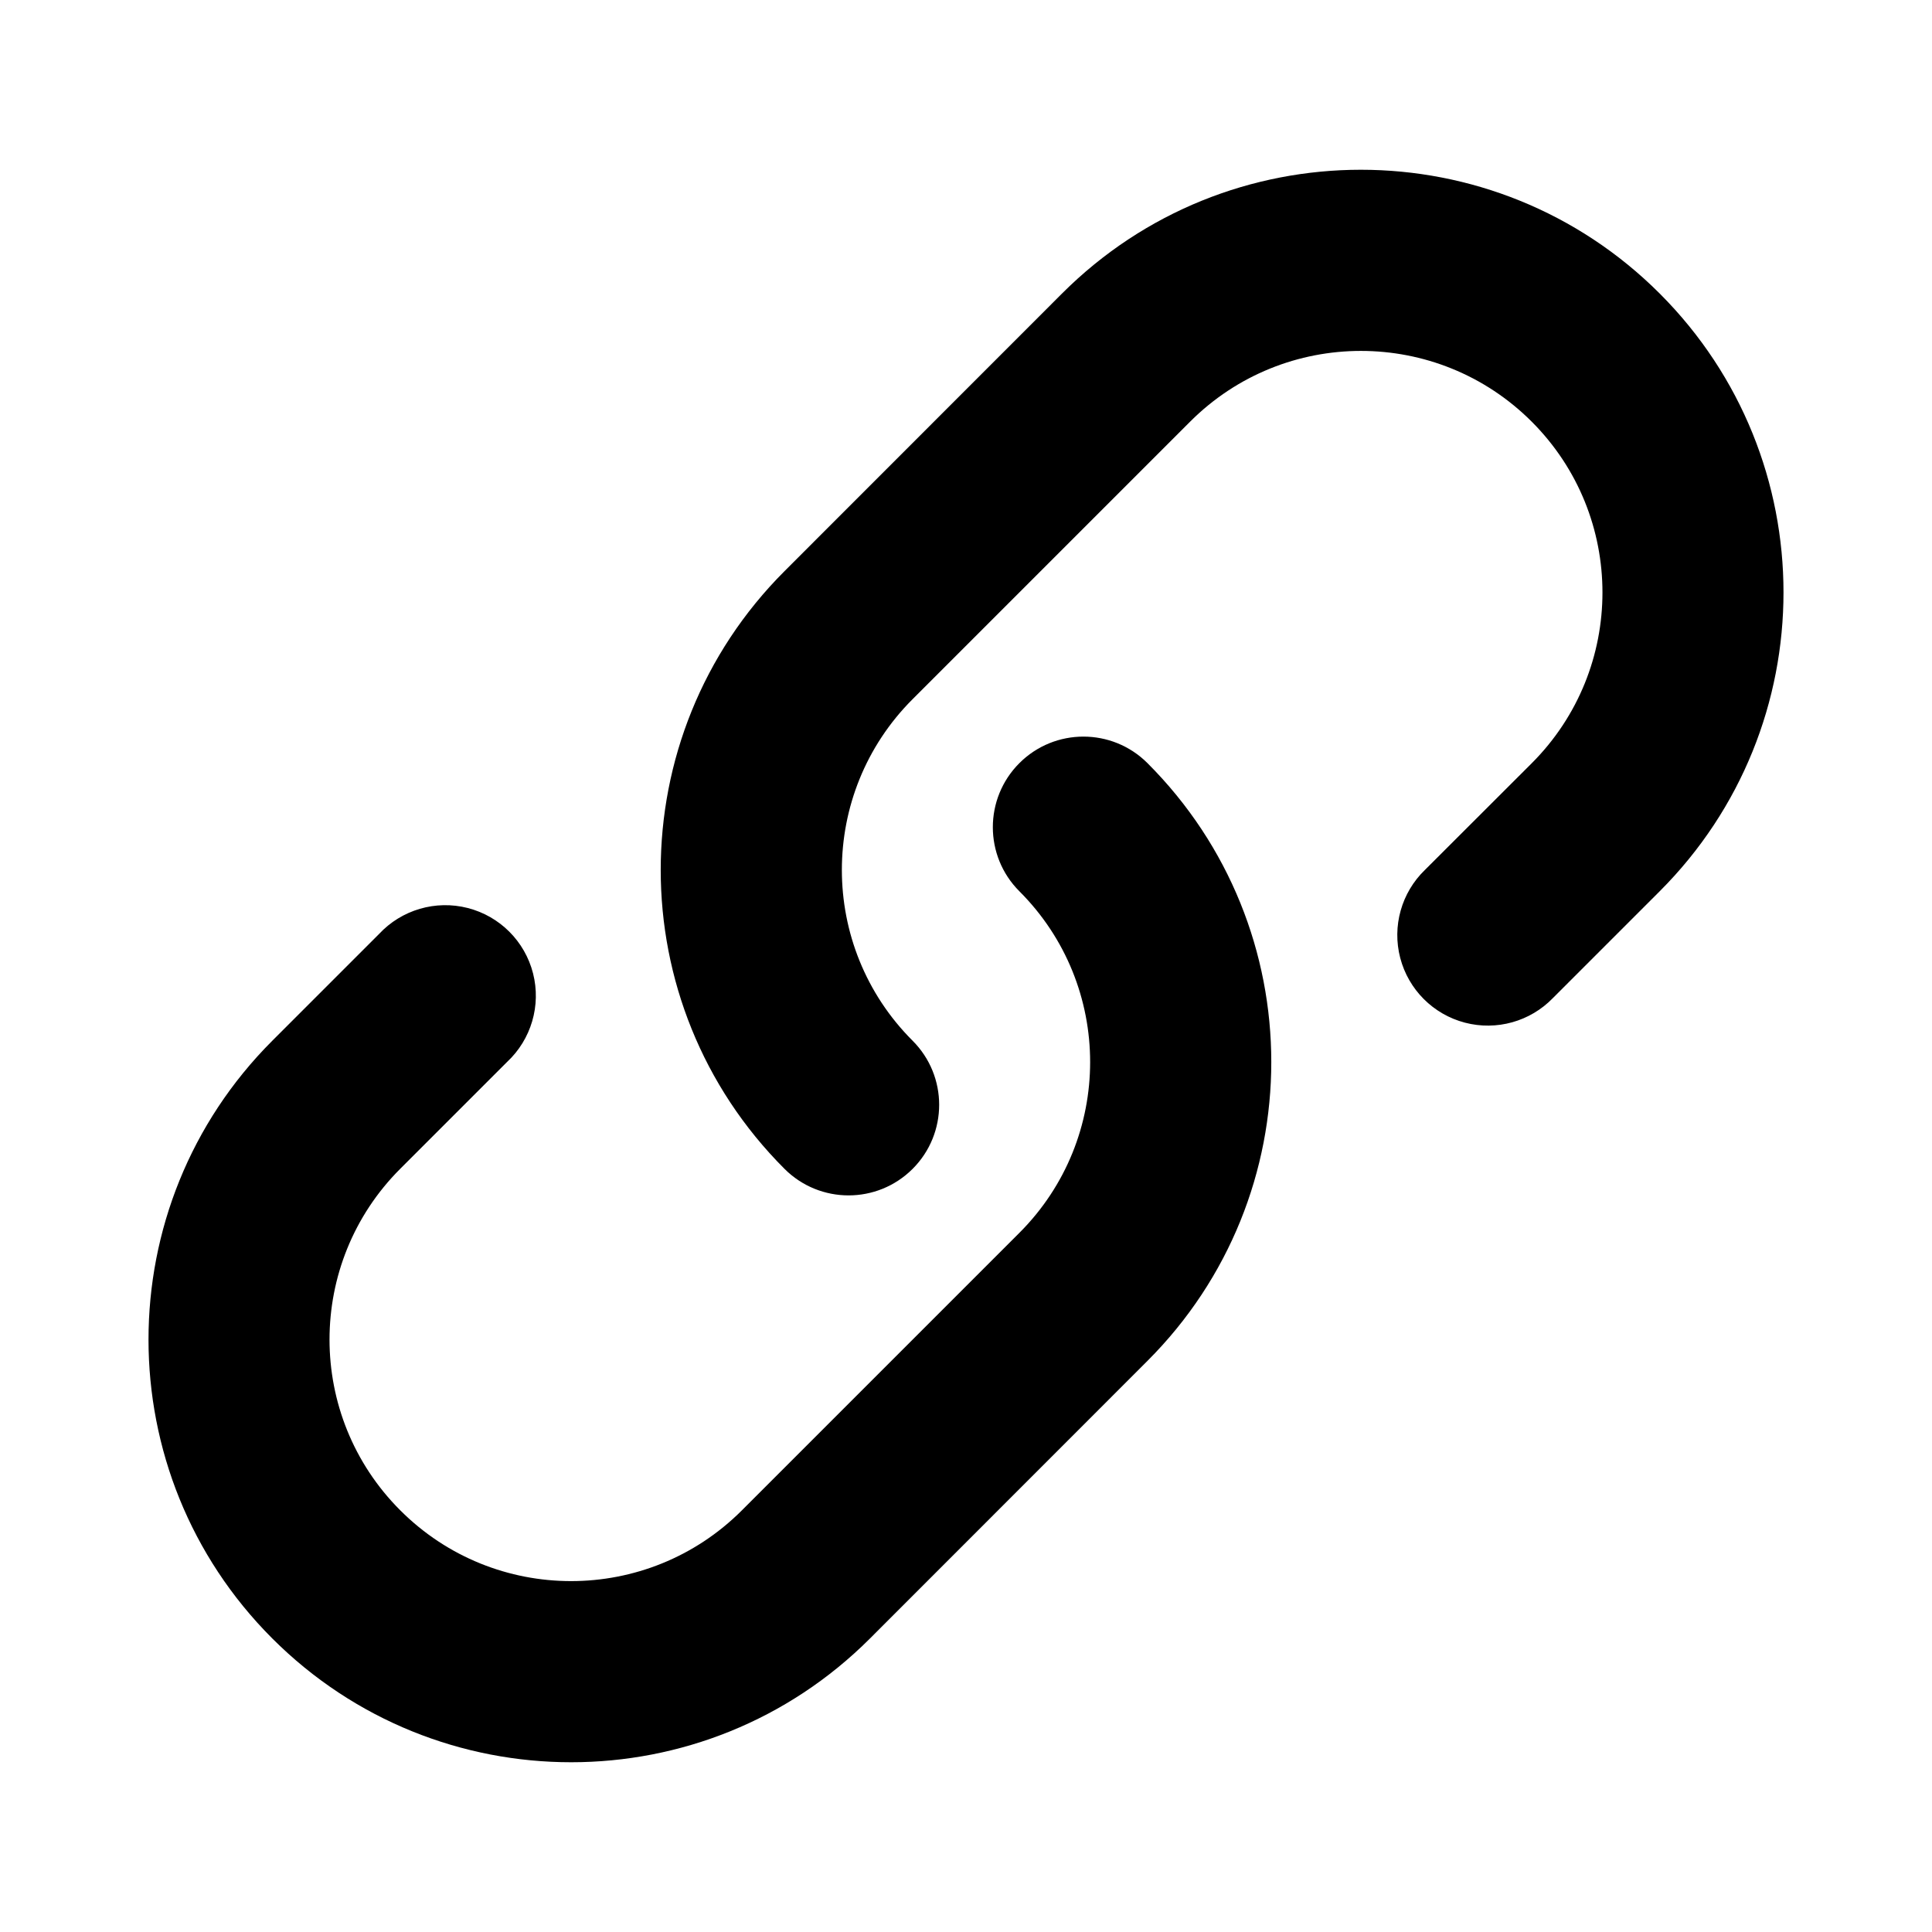
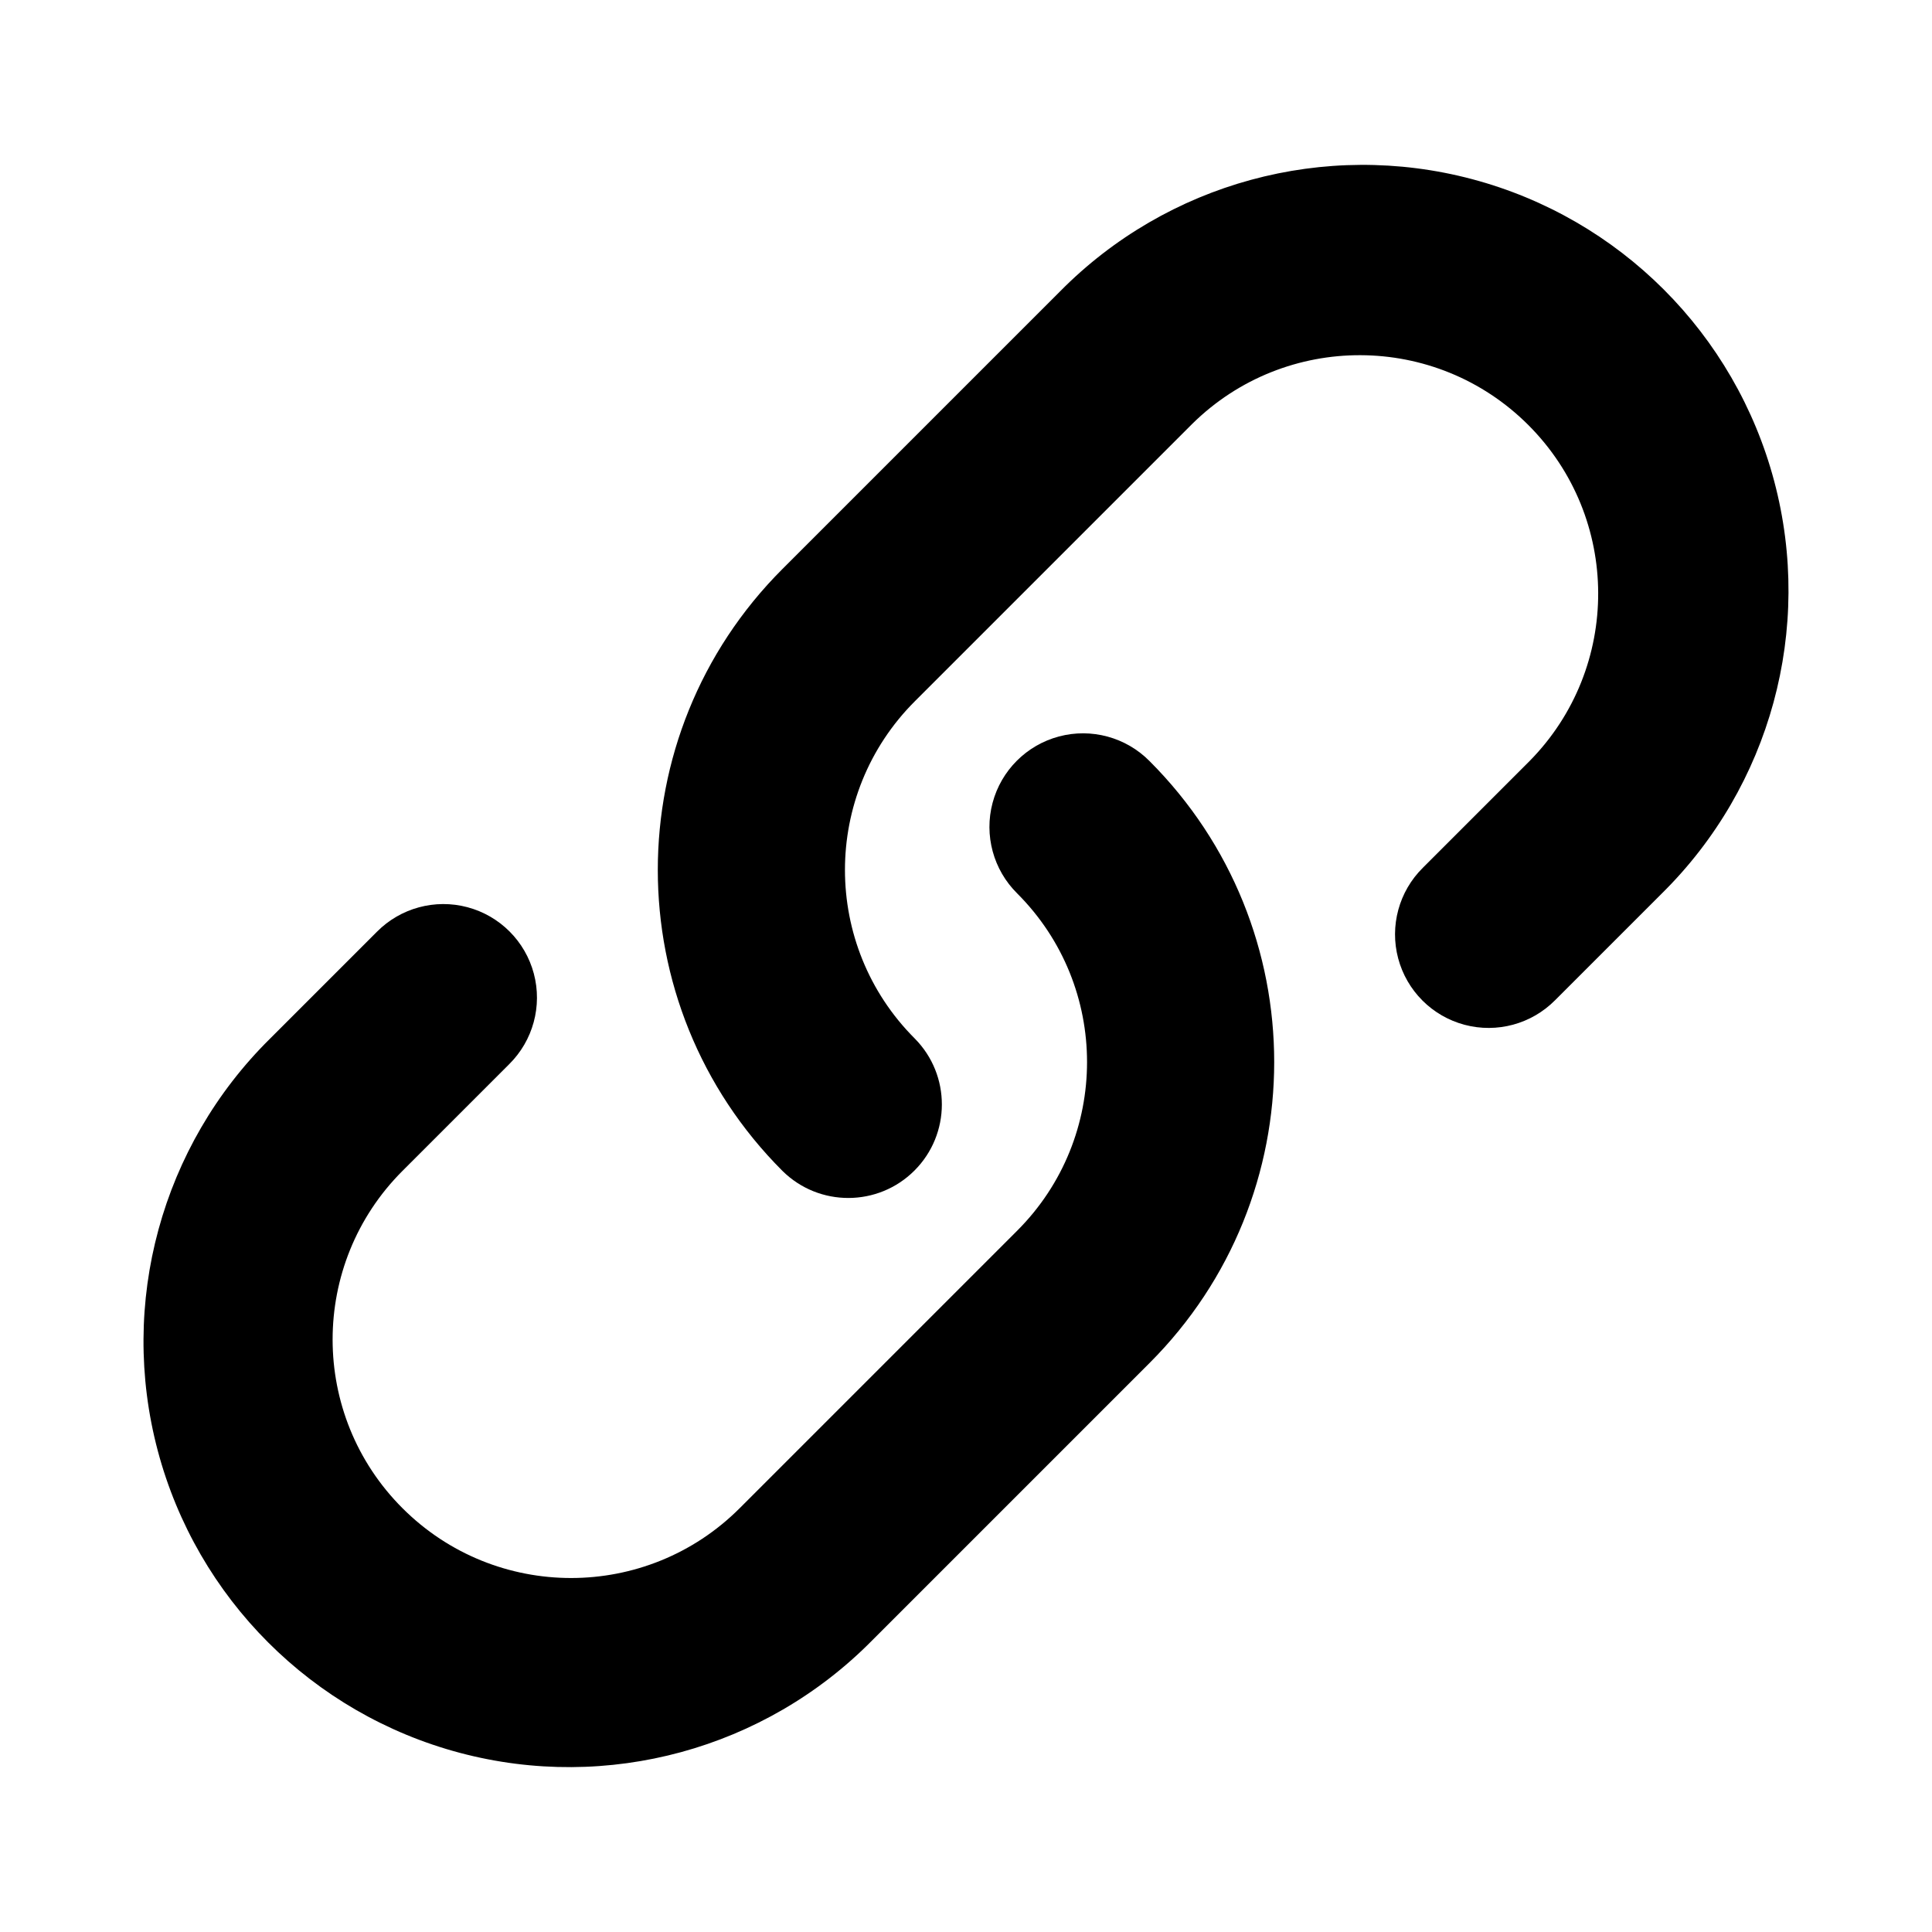
- <svg xmlns="http://www.w3.org/2000/svg" class="icon" width="16" height="16" fill="currentColor" viewBox="0 0 16 16">
-   <path fill-rule="evenodd" d="M3.315 12.508a2 2 0 010-2.829l.884-.884a.75.75 0 10-1.06-1.06l-.884.884a3.5 3.5 0 004.95 4.95l2.298-2.299a3.5 3.5 0 000-4.95.75.75 0 10-1.061 1.061 2 2 0 010 2.829l-2.298 2.298a2 2 0 01-2.829 0zM6.497 4.73a3.5 3.5 0 000 4.95.75.75 0 101.061-1.061 2 2 0 010-2.829l2.298-2.298a2 2 0 012.829 2.829l-.884.883a.75.75 0 101.06 1.061l.884-.884a3.5 3.5 0 10-4.95-4.95L6.497 4.73z" clip-rule="evenodd" />
+ <svg xmlns="http://www.w3.org/2000/svg" class="icon" width="16" height="16" viewBox="0 0 16 16" fill="currentColor">
+   <path d="M3.333 12.49a1.975 1.975 0 0 1 0-2.793l.884-.884a.775.775 0 1 0-1.096-1.096l-.884.884a3.525 3.525 0 1 0 4.985 4.985l2.298-2.298a3.525 3.525 0 0 0 0-4.985.775.775 0 1 0-1.096 1.096 1.975 1.975 0 0 1 0 2.793L6.126 12.49a1.975 1.975 0 0 1-2.793 0Z" />
+   <path d="M6.48 4.712a3.525 3.525 0 0 0 0 4.985.775.775 0 0 0 1.096-1.096 1.975 1.975 0 0 1 0-2.793L9.874 3.51a1.975 1.975 0 0 1 2.793 2.793l-.884.884a.775.775 0 1 0 1.096 1.096l.884-.884a3.525 3.525 0 1 0-4.985-4.985L6.48 4.712Z" />
</svg>
